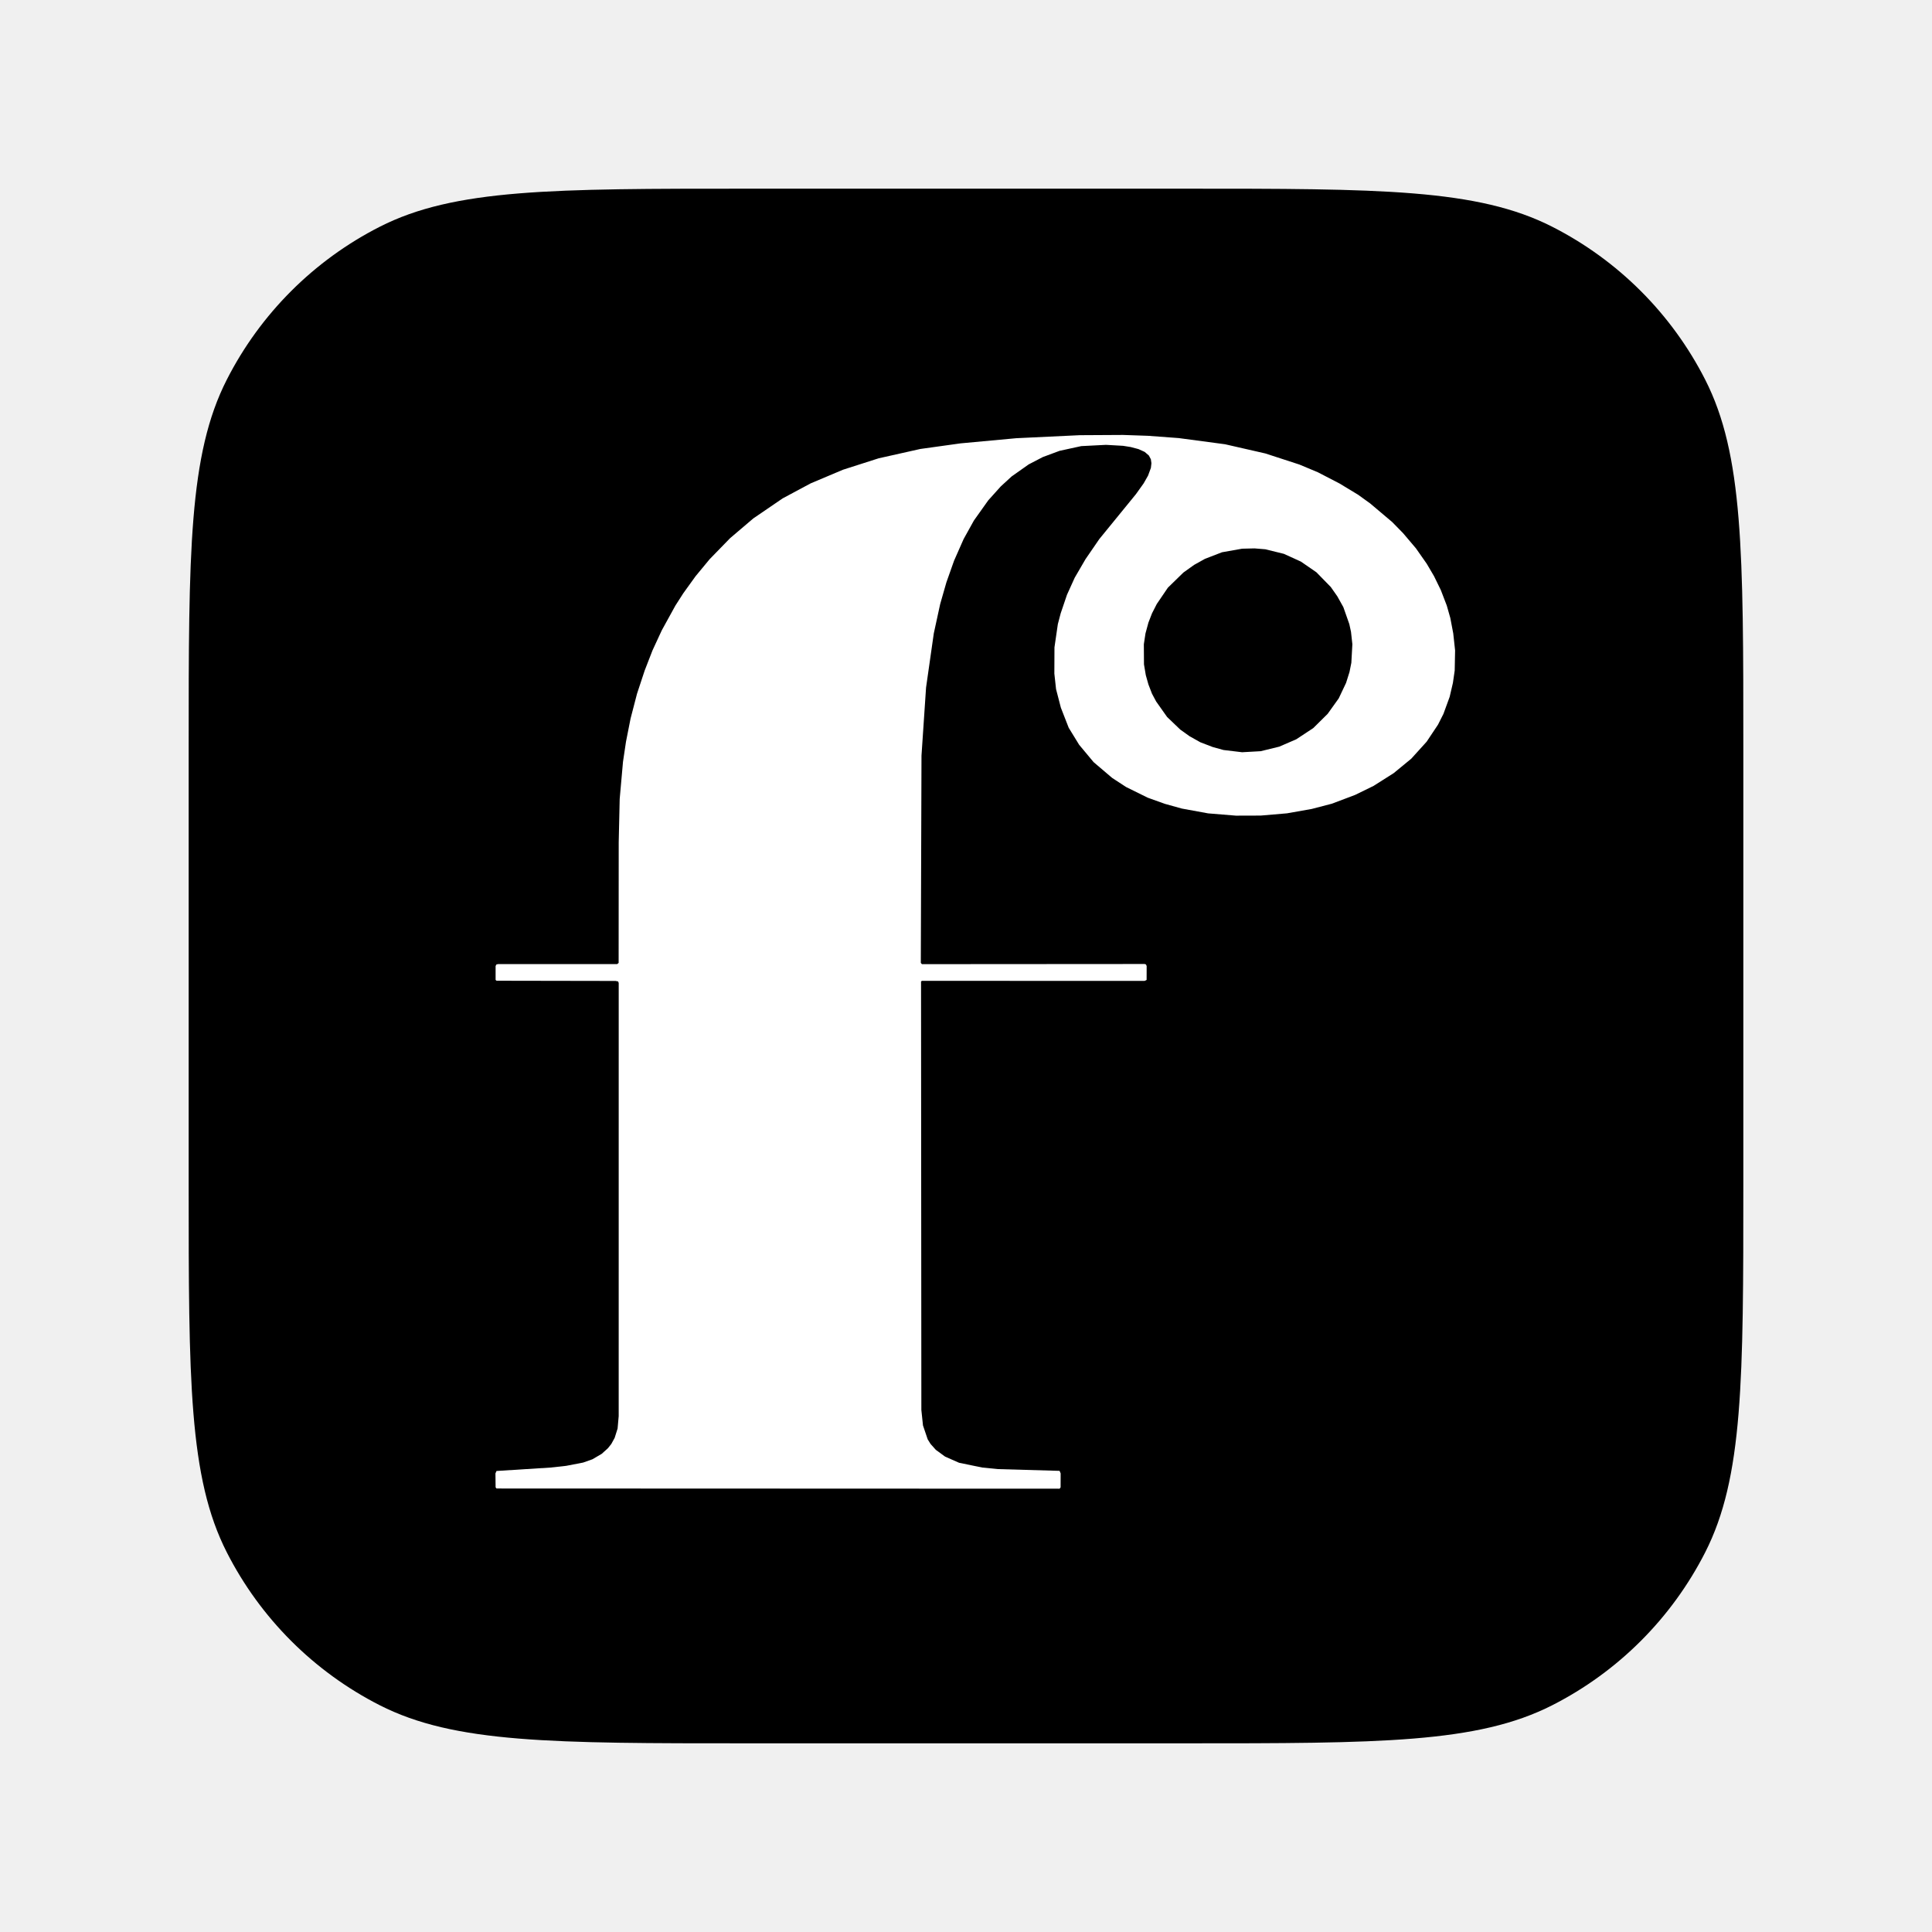
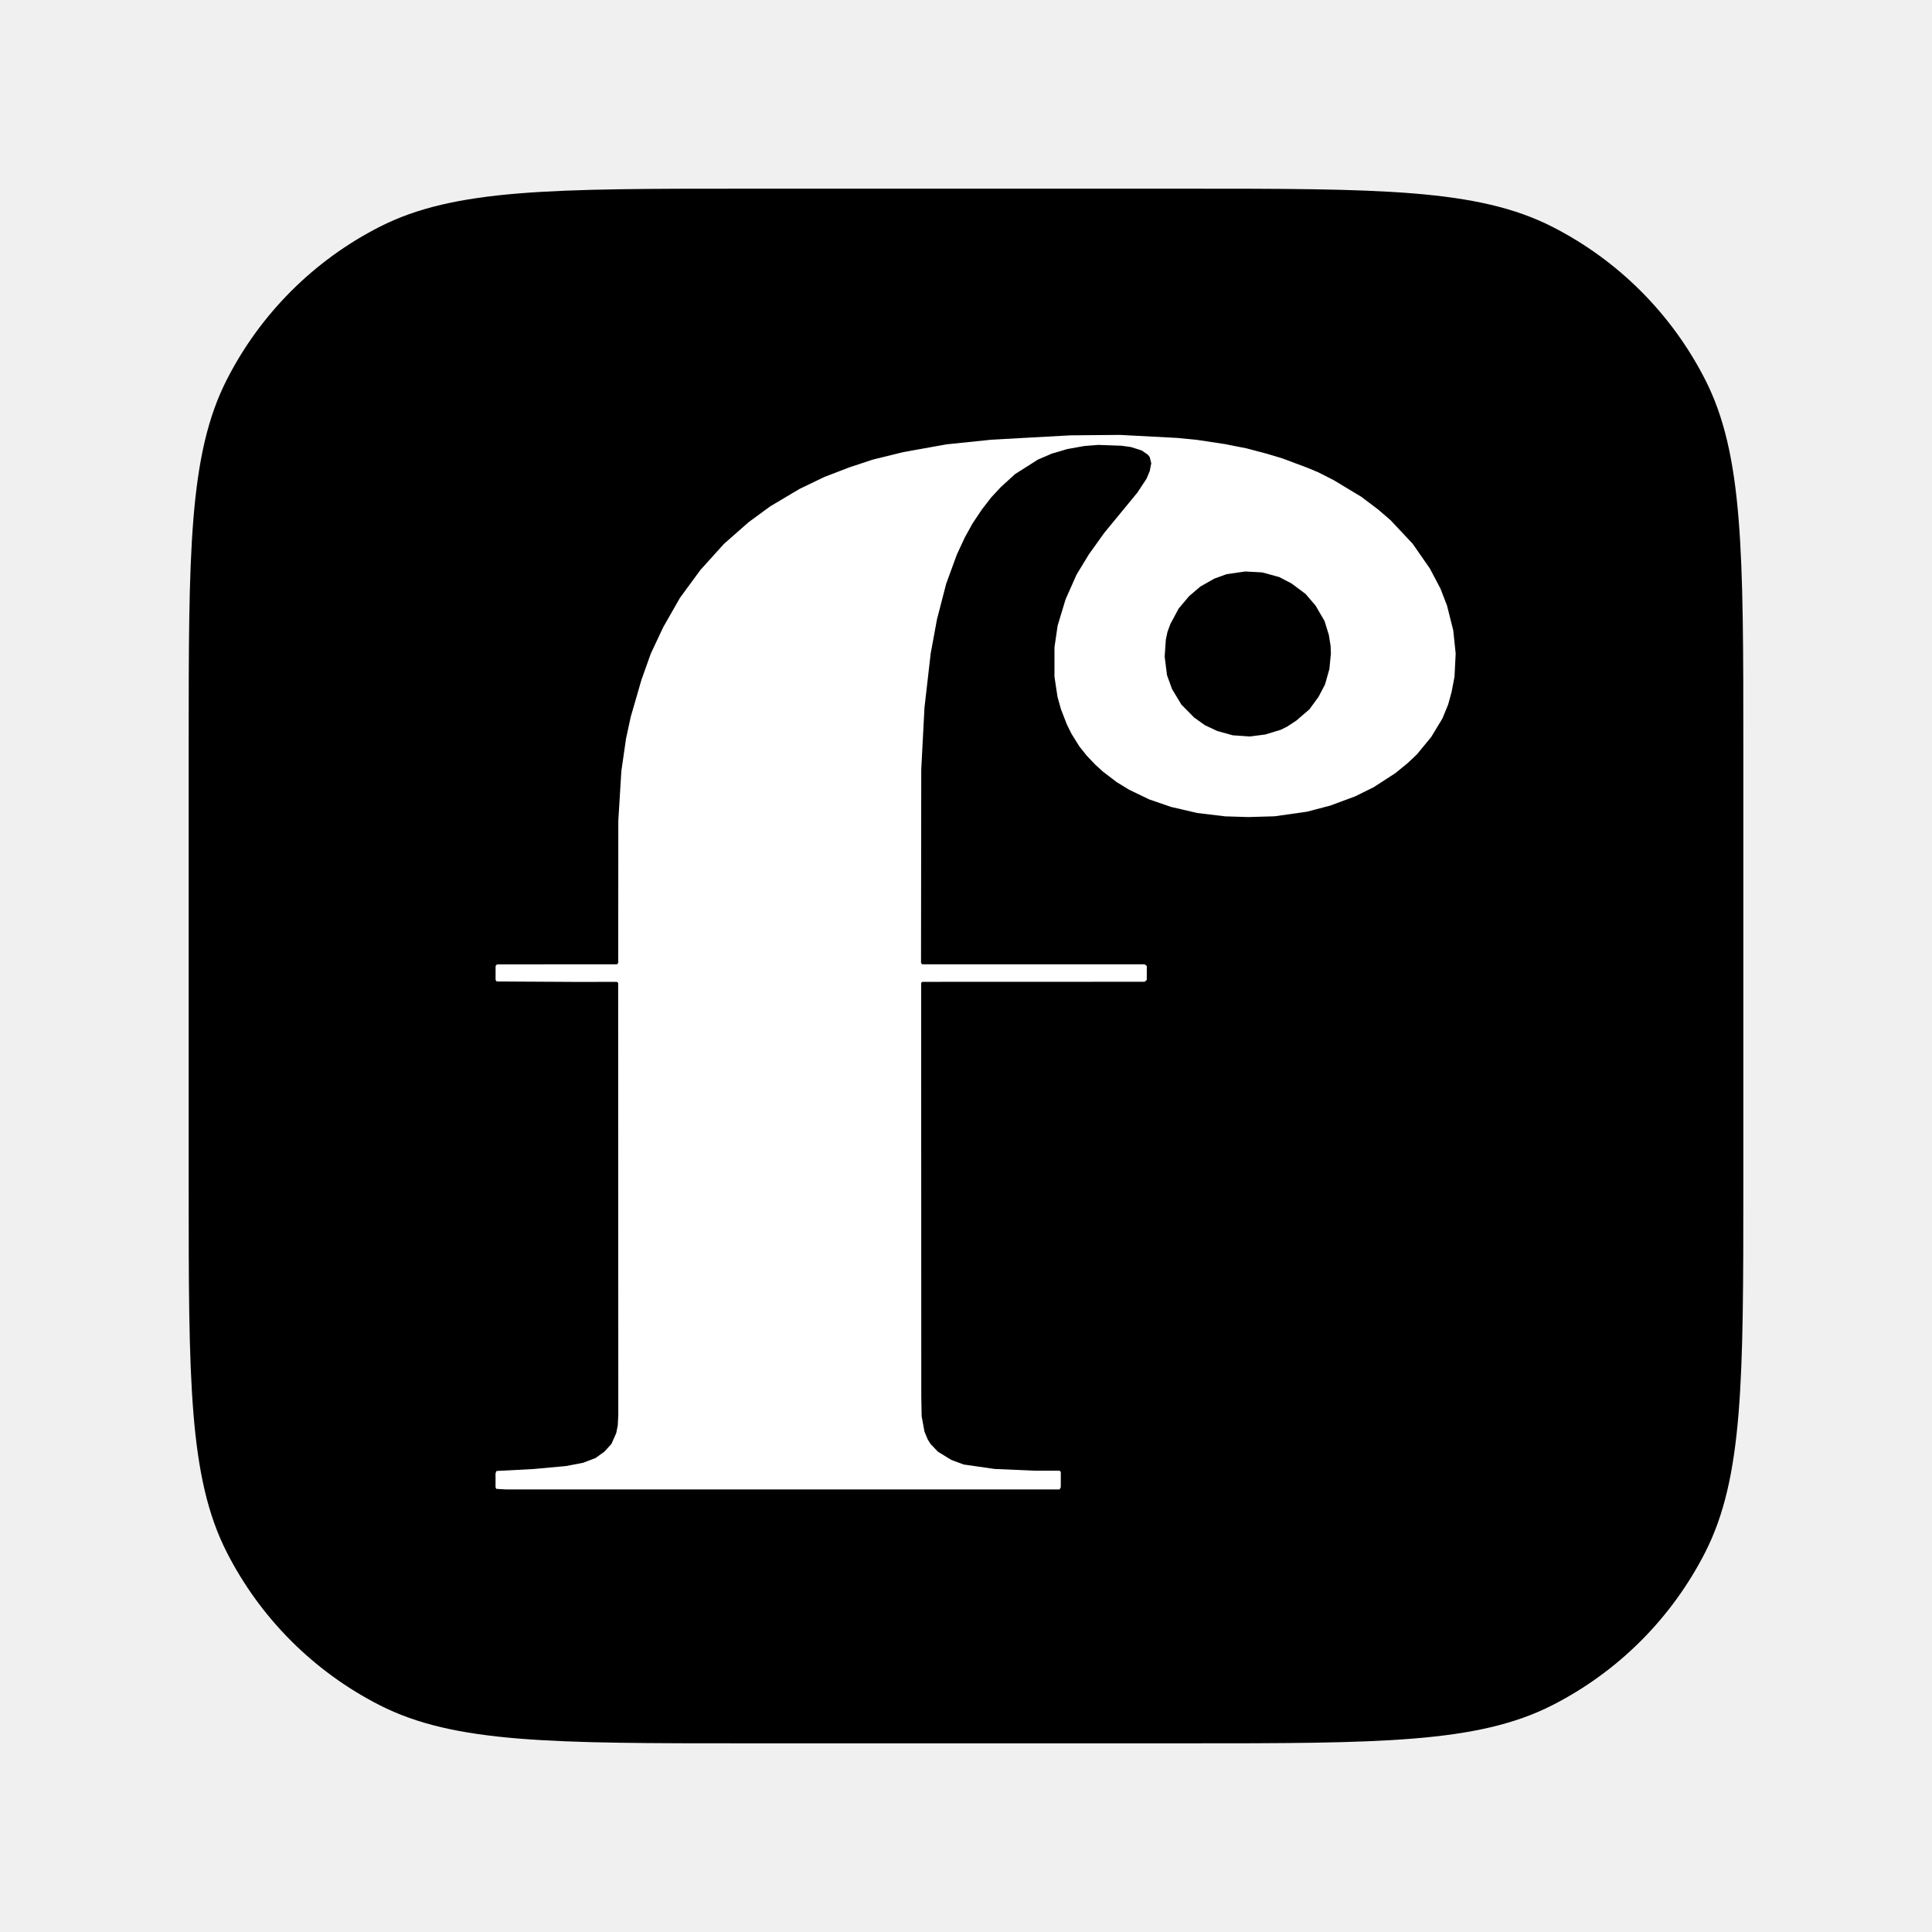
<svg xmlns="http://www.w3.org/2000/svg" viewBox="0 0 1024 1024" role="img" aria-label="Fovea app icon">
  <path d="M396.64 100L627.36 100C731.19 100 783.11 100 822.77 120.21L822.77 120.21C857.66 137.98 886.02 166.34 903.79 201.23C924 240.89 924 292.81 924 396.64L924 627.36C924 731.19 924 783.11 903.79 822.77L903.79 822.77C886.02 857.66 857.66 886.02 822.77 903.79C783.11 924 731.19 924 627.36 924L396.64 924C292.81 924 240.89 924 201.23 903.79L201.23 903.79C166.34 886.02 137.98 857.66 120.21 822.77C100 783.11 100 731.19 100 627.36L100 396.64C100 292.81 100 240.89 120.21 201.23L120.21 201.23C137.98 166.34 166.34 137.98 201.23 120.21C240.89 100 292.81 100 396.64 100Z" fill="#000000" />
-   <path d="M608.34 230.98L624.74 232.19L649.33 235.47L670.65 240.34L688.69 246.21L698.53 250.33L710.01 256.28L719.84 262.23L726.24 266.85L737.88 276.68L743.62 282.54L750.48 290.63L756.22 298.83L760.07 305.39L763.67 312.76L766.82 320.96L768.69 327.52L770.25 335.72L771.23 344.74L771.02 355.40L770.07 361.96L768.35 369.34L765.06 378.36L762.16 384.10L756.15 393.11L747.99 402.13L738.70 409.77L728.04 416.53L718.20 421.34L705.91 425.98L695.25 428.76L682.13 431.08L668.19 432.27L655.07 432.31L640.31 431.10L626.38 428.55L617.36 426.04L608.34 422.80L596.86 417.14L589.48 412.32L579.64 403.95L571.97 394.75L566.44 385.74L562.28 375.08L559.73 365.24L558.83 357.04L558.89 343.10L560.68 330.80L562.19 325.06L565.53 315.22L569.62 306.20L575.34 296.37L582.66 285.71L602.06 261.93L606.16 256.19L608.49 252.09L610 247.99L610.28 245.53L609.98 243.41L608.92 241.43L606.70 239.52L603.42 238.03L599.32 236.94L595.22 236.29L586.20 235.78L573.08 236.45L561.60 238.95L552.71 242.25L545.21 246.15L536.19 252.52L530.41 257.83L523.78 265.21L516.20 275.87L510.74 285.71L505.67 297.19L501.61 308.66L498.32 320.14L494.93 335.72L490.83 364.42L488.41 400.49L488.05 510.36L488.63 511.02L606.70 510.94L607.38 511.18L607.75 512L607.73 519.38L606.70 519.89L488.63 519.87L488.17 520.20L488.34 747.31L489.20 755.51L491.70 762.89L493.24 765.35L496.01 768.45L500.93 772.04L508.31 775.29L520.61 777.83L528.81 778.65L561.60 779.58L562.17 780.93L562.14 788.31L561.60 789.04L263.16 788.93L262.68 788.31L262.60 780.93L263.16 779.65L291.86 777.83L300.06 776.93L309.07 775.19L313.99 773.45L318.91 770.57L322.19 767.61L324 765.35L325.79 762.07L327.34 757.15L327.92 750.59L327.93 521.02L327.63 520.20L326.29 519.92L263.16 519.81L262.68 519.38L262.68 512L263.12 511.18L263.98 511L325.47 511L327.11 510.98L327.89 510.36L327.93 446.41L328.45 423.45L330.20 403.77L331.79 393.11L334.22 380.82L337.63 367.70L341.69 355.40L345.83 344.74L350.76 334.08L357.98 320.96L362.19 314.40L368.68 305.39L376.14 296.37L386.97 285.24L399.26 274.78L414.84 264.14L429.68 256.19L446.82 248.96L465.68 242.92L487.81 237.96L509.13 234.99L538.65 232.26L572.26 230.66L595.22 230.53ZM658.35 290.82L647.69 292.71L638.67 296.19L632.94 299.38L627.20 303.48L619 311.48L613.11 320.14L610.60 325.06L608.69 329.98L607.13 335.72L606.26 341.46L606.33 352.12L607.30 357.86L608.69 362.78L610.59 367.70L612.78 371.80L618.58 380L625.56 386.69L630.48 390.21L636.21 393.42L642.77 395.94L648.51 397.52L658.35 398.70L668.19 398.15L678.03 395.74L687.05 391.84L696.07 385.89L703.68 378.36L709.55 370.16L713.44 361.96L715.25 356.22L716.24 351.30L716.78 341.46L716.06 334.90L715.17 330.80L712 321.78L708.79 316.04L705.34 311.12L697.71 303.31L689.51 297.66L680.49 293.55L670.65 291.13L664.91 290.66Z" fill="#FFFFFF" />
+   <path d="M623.92 232.11L634.58 233.16L649.33 235.39L660.81 237.67L671.47 240.49L679.67 242.95L692.79 247.87L698.53 250.25L706.73 254.40L721.48 263.28L730.50 270.10L737.06 275.75L748.72 288.17L757.84 301.29L763.46 311.94L766.95 320.96L770.25 334.08L771.54 346.38L770.92 358.68L769.35 366.88L767.54 373.44L764.51 380.82L758.55 390.65L751 399.84L745.95 404.59L739.52 409.82L728.04 417.26L718.20 422.11L705.09 426.97L692.79 430.21L675.57 432.65L661.63 433.06L649.33 432.68L634.58 430.91L620.64 427.67L609.16 423.72L598.50 418.59L591.94 414.59L584.56 408.96L580.46 405.22L575.95 400.49L572.06 395.57L567.96 389.01L565.51 384.10L562.33 375.90L560.50 369.34L558.89 358.68L558.89 343.10L560.56 331.62L564.77 317.68L570.59 304.57L577.07 293.91L585.28 282.43L602.82 261.11L607.69 253.73L609.40 249.63L610.19 245.53L609.38 242.25L608.34 240.96L605.06 238.72L599.32 236.92L594.40 236.25L582.10 235.81L574.72 236.39L565.70 238.01L557.50 240.42L550.13 243.59L538.02 251.27L530.45 258.18L525.42 263.57L520.35 270.13L515.42 277.51L511.36 284.89L507.16 293.91L501.47 309.48L496.60 328.34L493.28 346.38L489.99 375.08L488.28 407.87L488.16 510.36L488.63 511.05L489.45 511.10L606.70 511.10L607.83 512L607.81 519.38L606.70 520.36L489.45 520.40L488.63 520.47L488.23 521.02L488.30 739.93L488.49 750.59L489.99 758.79L491.70 762.89L493.22 765.35L497.15 769.45L504.21 773.78L510.77 776.22L527.17 778.58L548.49 779.50L561.60 779.49L562.22 780.11L562.25 780.93L562.23 788.31L561.60 789.43L268.08 789.43L263.02 789.13L262.65 788.31L262.64 780.93L263.16 779.65L282.84 778.61L300.06 777.03L309.07 775.30L315.63 772.79L320.30 769.45L324.05 765.35L326.60 759.61L327.43 755.51L327.71 749.77L327.64 521.02L327.11 520.44L326.29 520.41L305.80 520.44L263.22 520.20L262.67 519.38L262.67 512L263.16 511.32L263.98 511.12L326.29 511.10L327.11 511.04L327.67 510.36L327.72 434.93L329.33 408.69L331.81 391.47L334.29 380L339.98 360.32L344.95 346.38L351.51 332.44L360.40 316.86L371.22 302.11L383.69 288.29L396.88 276.69L408.28 268.35L423.86 259.09L436.98 252.78L450.10 247.74L462.40 243.65L478.79 239.62L501.75 235.50L525.53 233.05L567.34 230.74L593.58 230.51ZM650.15 304.32L643.59 306.69L636.21 310.88L630.18 316.04L624.68 322.60L620.29 330.80L618.79 334.90L617.92 339L617.30 348.02L618.54 357.86L621.21 365.24L626.16 373.44L632.94 380.32L638.67 384.40L645.23 387.47L653.43 389.73L662.45 390.35L670.65 389.30L678.85 386.79L682.13 385.17L687.05 381.95L694.07 375.90L698.85 369.34L702.29 362.78L704.61 354.58L705.40 346.38L705.24 342.28L704.32 336.54L702.04 329.16L697.26 320.96L691.97 314.79L684.59 309.28L678.03 305.86L669.01 303.39L659.99 302.90Z" fill="#FFFFFF" />
</svg>
